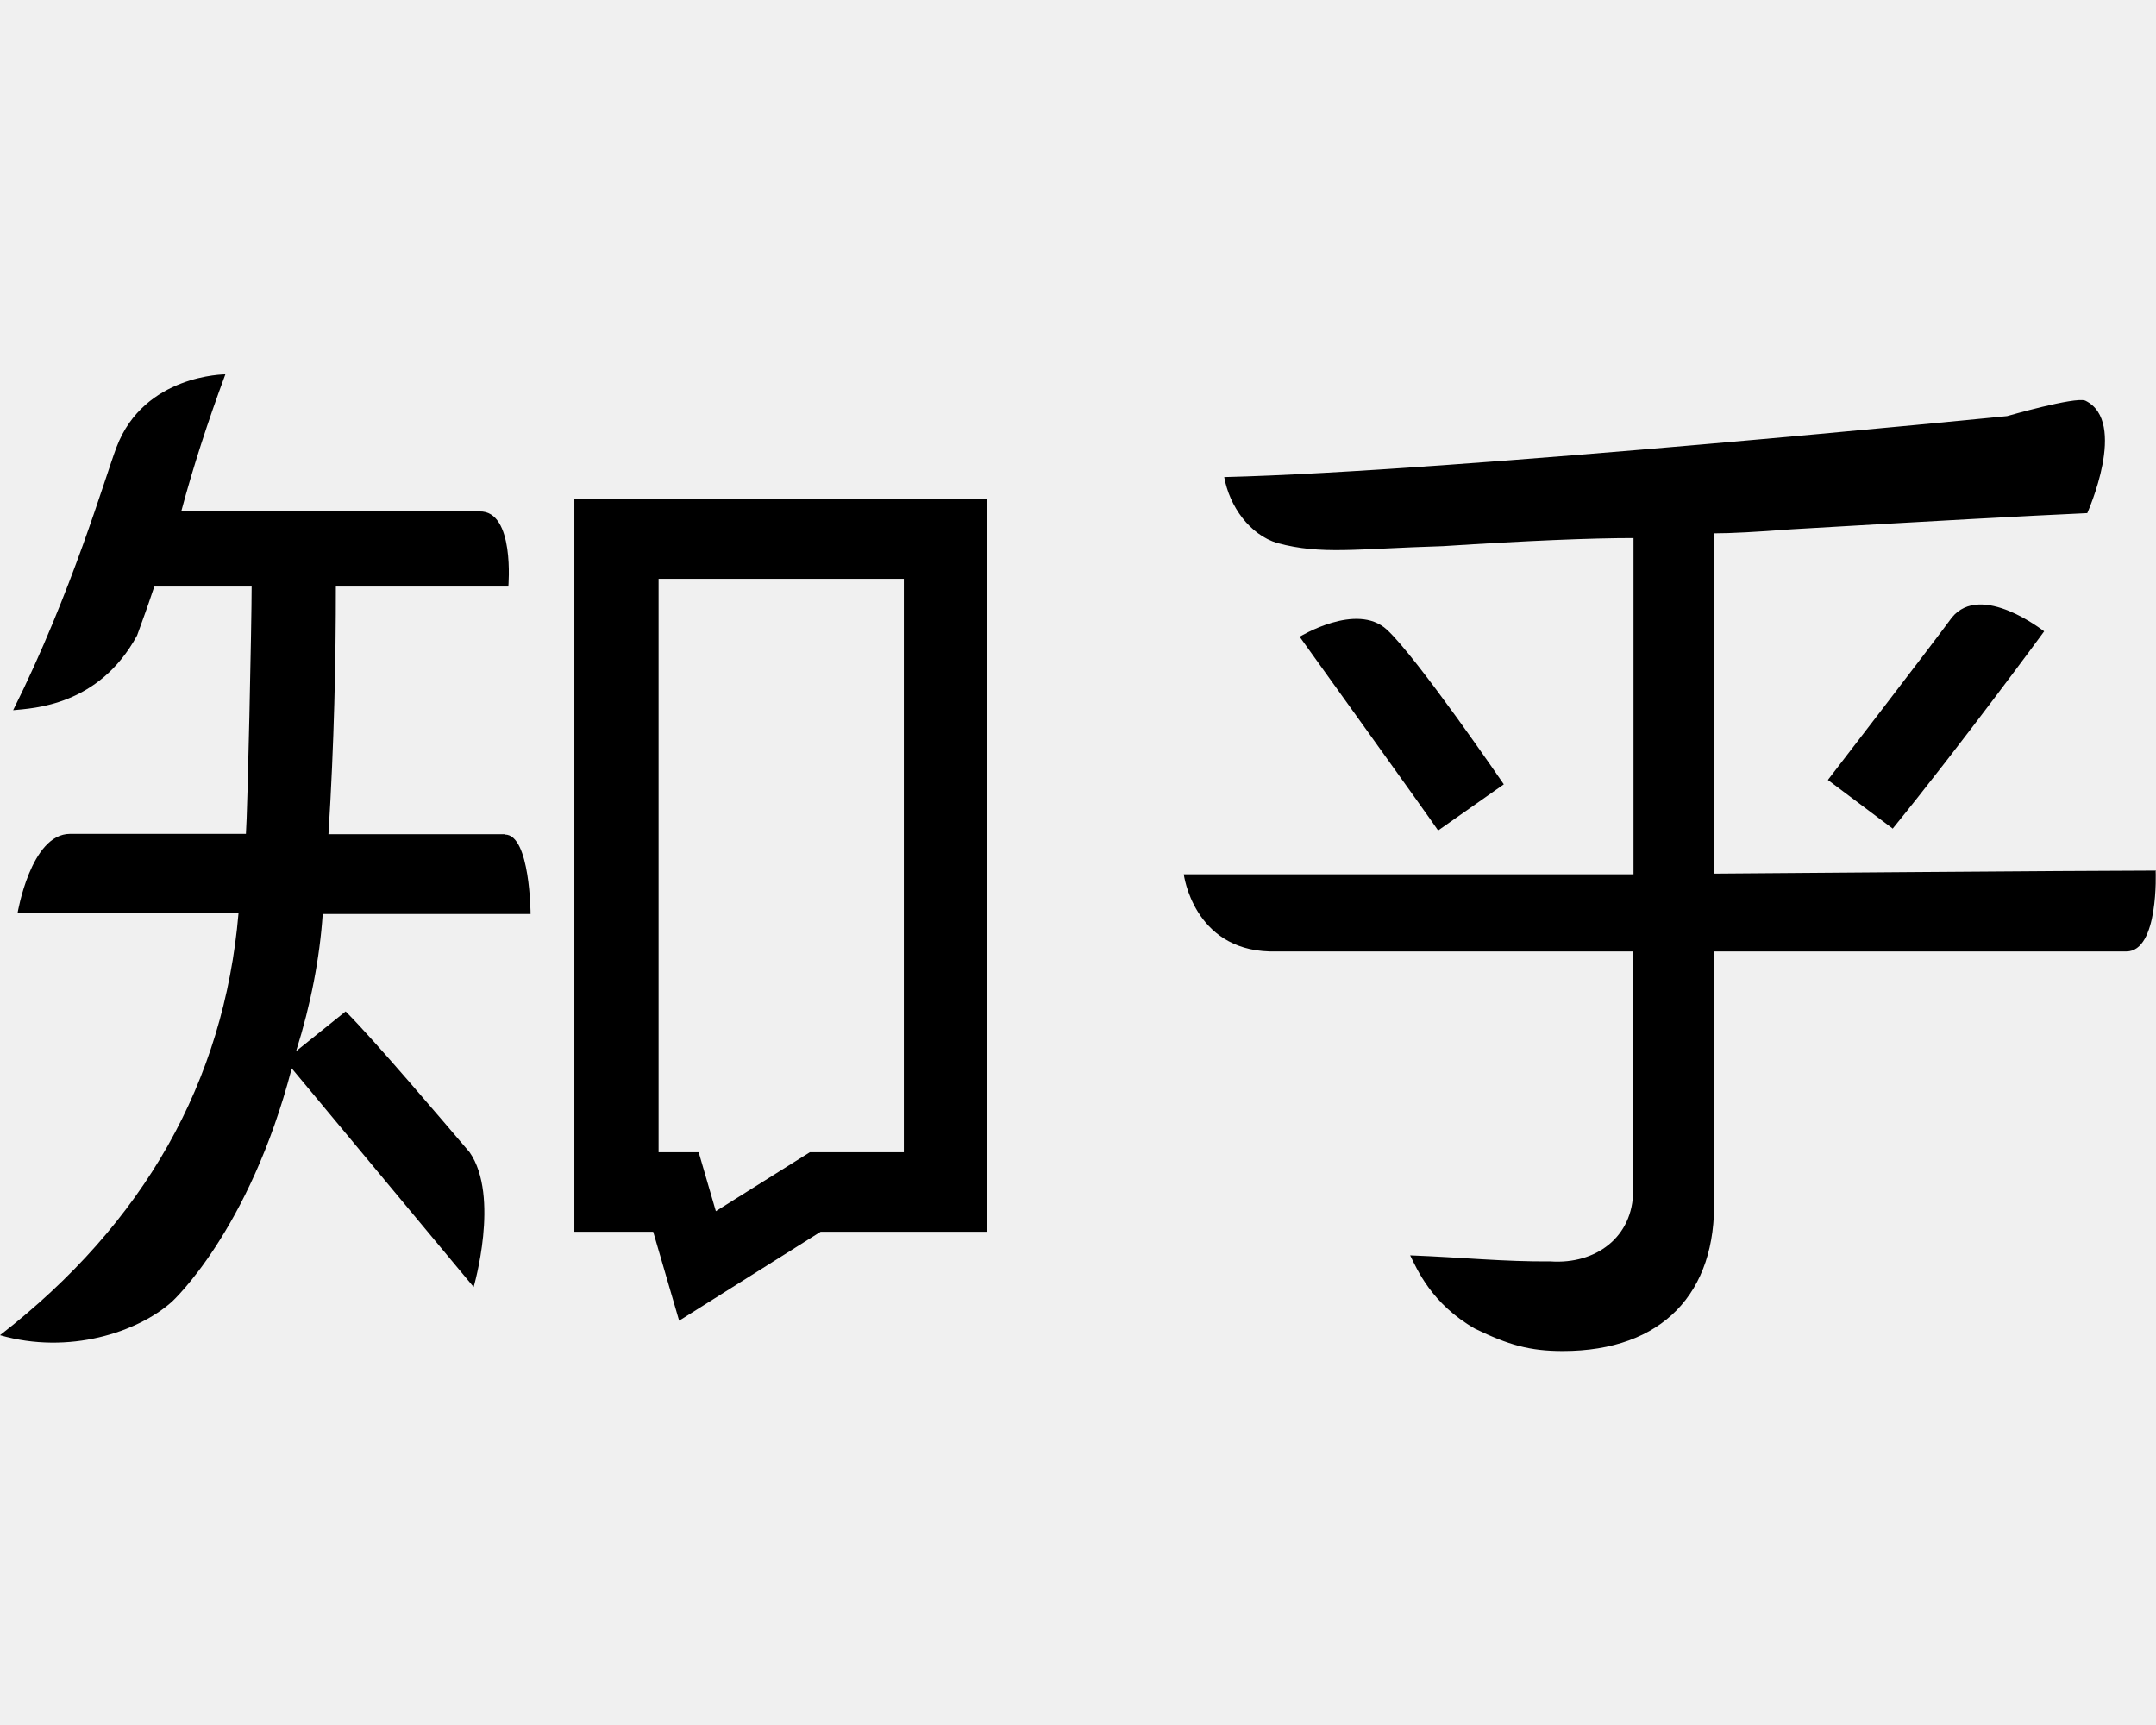
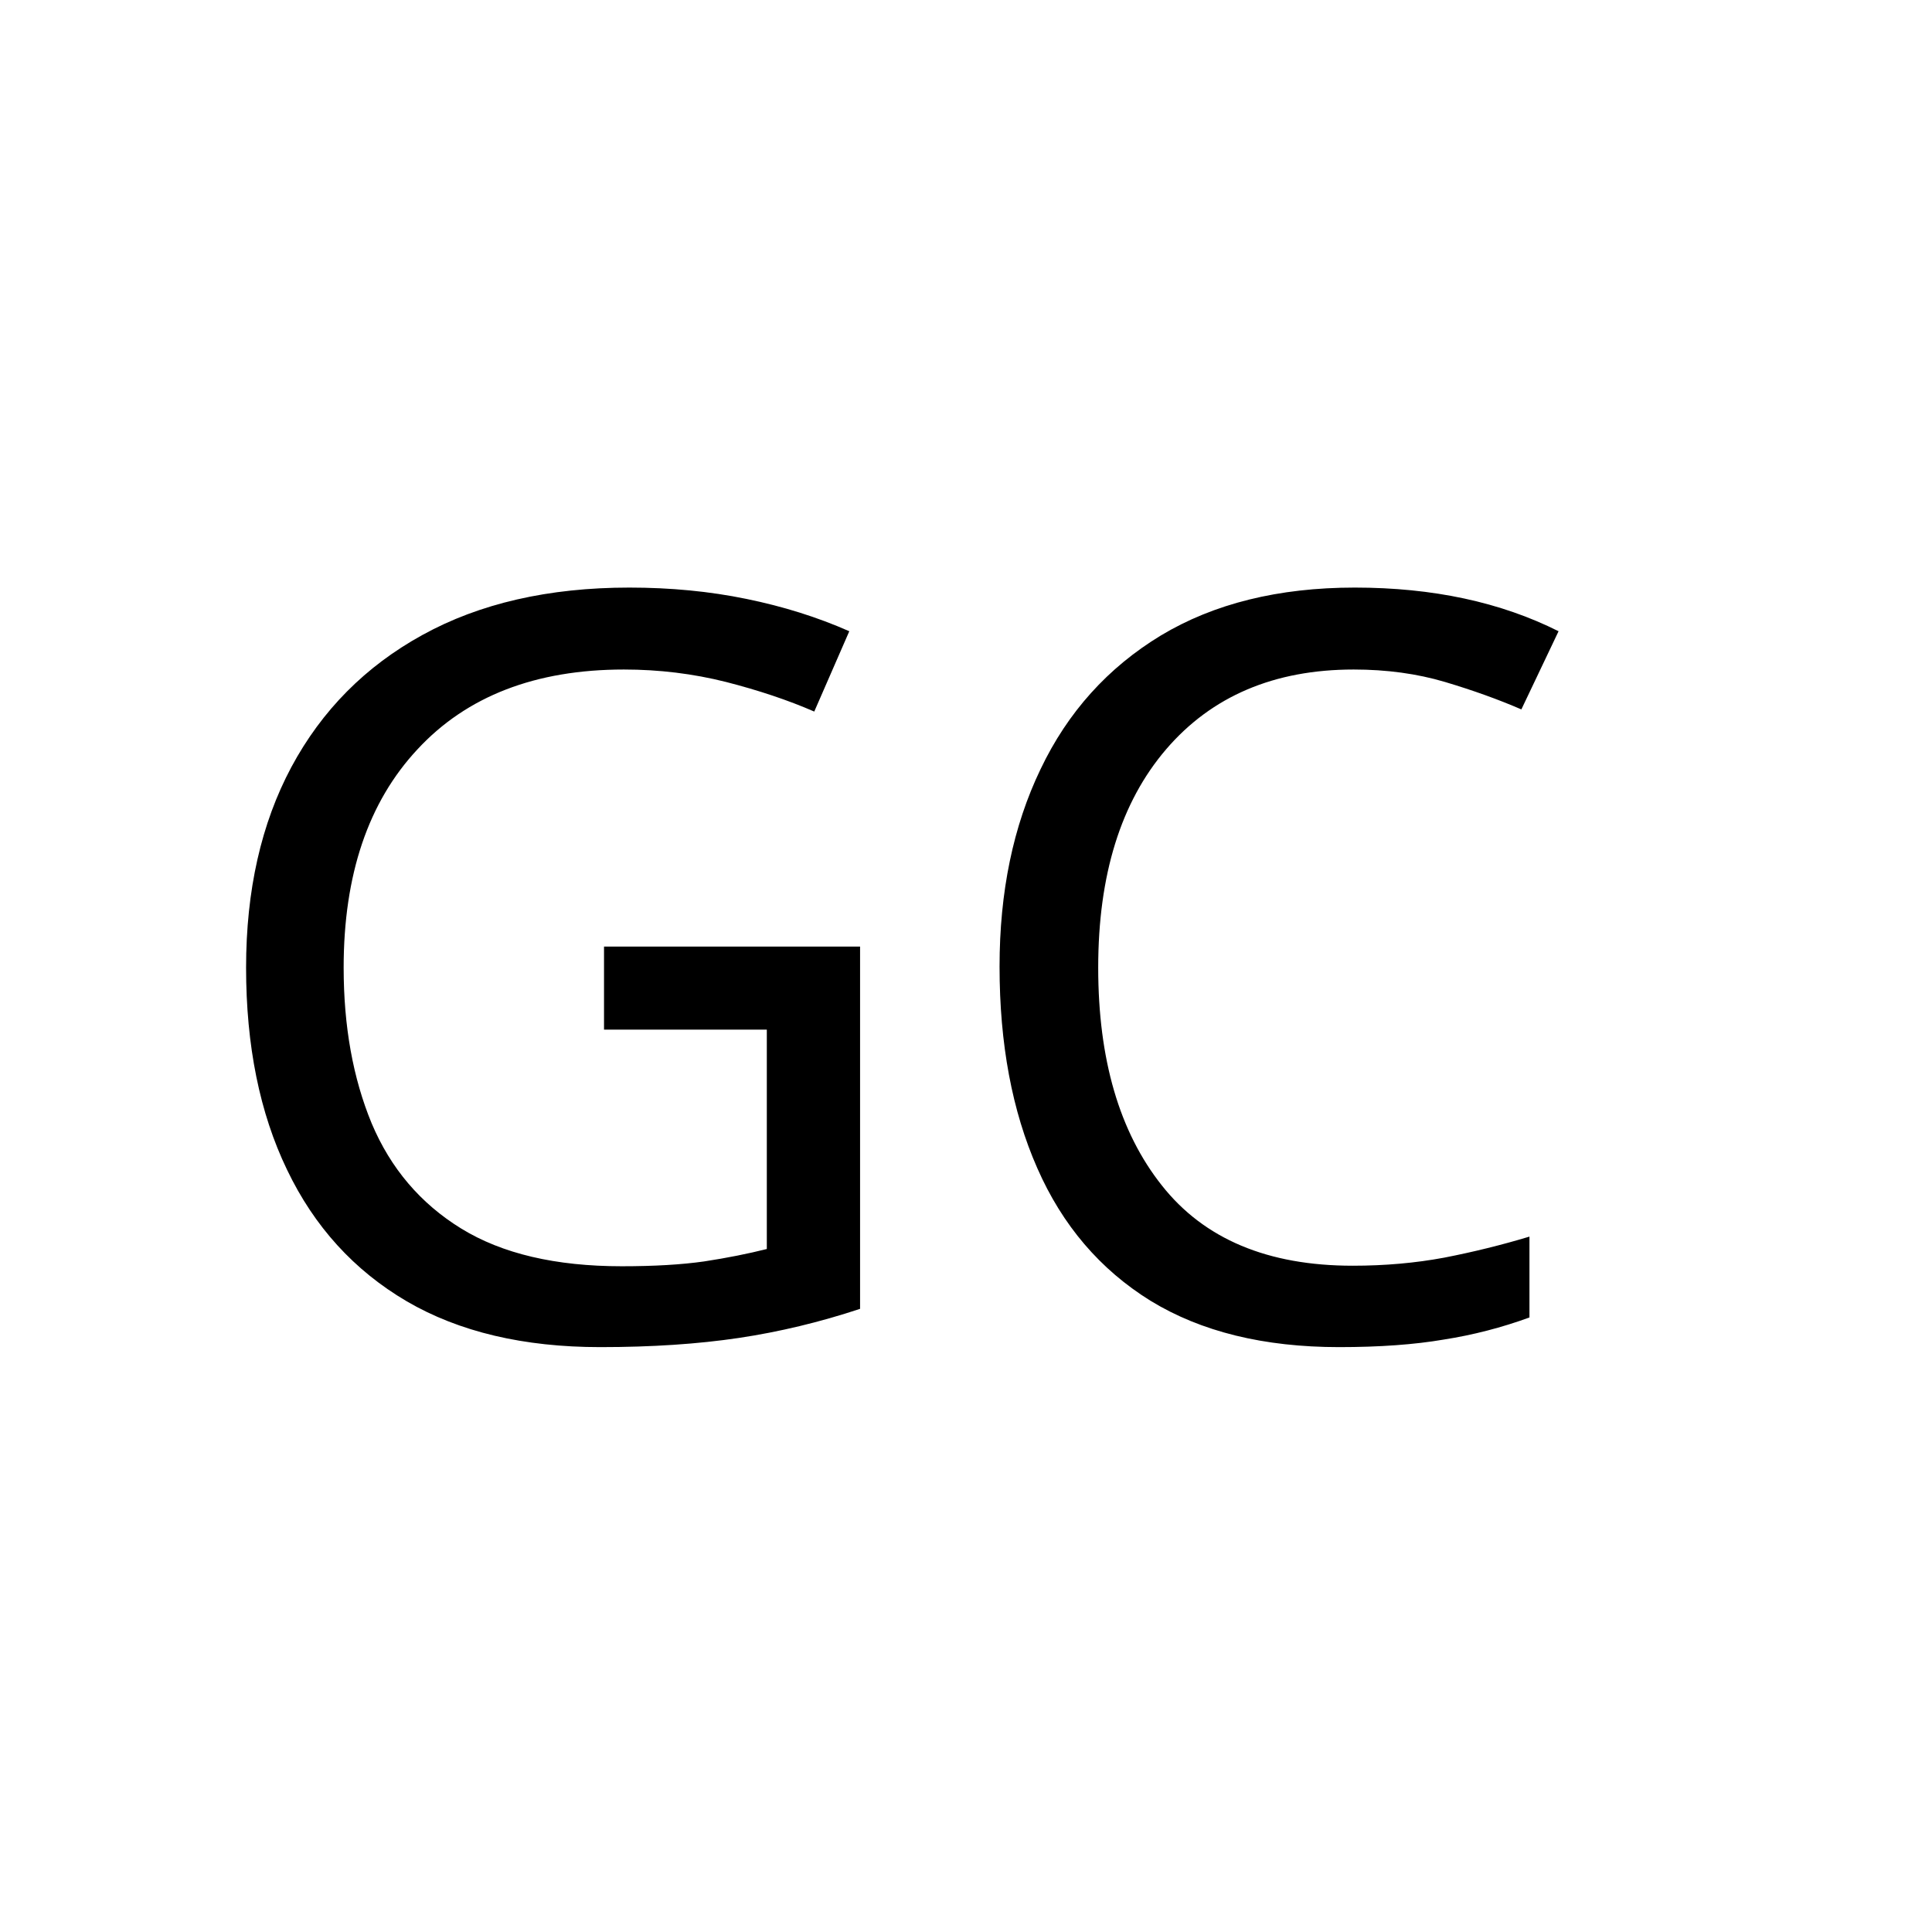
- <svg xmlns="http://www.w3.org/2000/svg" viewBox="0 0 640 512">
-   <path d="M170.5 148.1v217.5l23.4 0 7.7 26.4 42-26.4h49.5V148.1H170.5zm97.8 193.9h-27.9l-27.9 17.5-5.1-17.5-11.9 0V171.8h72.8v170.3zm-118.5-94.4H97.5c1.7-27.1 2.2-51.6 2.2-73.5h51.2s2-22.6-8.6-22.3h-88.5c3.5-13.1 7.9-26.7 13.1-40.7 0 0-24.1 0-32.3 21.6-3.4 8.9-13.2 43.1-30.7 78.1 5.9-.6 25.4-1.2 36.8-22.2 2.1-5.9 2.5-6.7 5.1-14.5h28.9c0 10.5-1.2 66.9-1.7 73.4H20.8c-11.7 0-15.6 23.6-15.6 23.6h65.6C66.5 321.1 42.8 363.1 0 396.3c20.5 5.9 40.9-.9 51-9.9 0 0 23-20.9 35.6-69.3l54 64.9s7.9-26.9-1.2-40c-7.6-8.9-28.1-33.1-36.8-41.8L87.9 312c4.4-14 7-27.6 7.9-40.7h61.7s-.1-23.6-7.6-23.6v0zm412-1.6c20.8-25.6 45-58.6 45-58.6s-18.7-14.8-27.4-4.1c-6 8.2-36.8 48.2-36.8 48.2l19.2 14.4zm-150.1-59.1c-9-8.3-25.9 2.1-25.9 2.1s39.5 55 41.1 57.5l19.5-13.7s-25.7-37.6-34.7-45.9h0zM640 258.4c-19.8 0-130.9 .9-131.1 .9v-101c4.8 0 12.4-.4 22.9-1.2 40.9-2.4 70.1-4 87.8-4.8 0 0 12.2-27.2-.6-33.4-3.1-1.2-23.2 4.6-23.2 4.6s-165.2 16.5-232.4 18.1c1.6 8.8 7.6 17.1 15.8 19.6 13.3 3.5 22.7 1.7 49.2 .9 24.8-1.6 43.7-2.4 56.5-2.4v99.8H351.4s2.8 22.3 25.5 22.9h107.9v70.9c0 14-11.2 22-24.5 21.1-14.1 .1-26.1-1.2-41.7-1.8 2 4 6.3 14.4 19.3 21.8 9.9 4.8 16.2 6.6 26 6.6 29.6 0 45.7-17.3 44.9-45.3v-73.3h122.4c9.7 0 8.7-23.8 8.7-23.8l0 0z" />
+ <svg xmlns="http://www.w3.org/2000/svg" width="56" height="56">
+   <g>
+     <rect fill="#fff" id="canvas_background" height="58" width="58" y="-1" x="-1" />
+     <g display="none" overflow="visible" y="0" x="0" height="100%" width="100%" id="canvasGrid">
+       <rect fill="url(#gridpattern)" stroke-width="0" y="0" x="0" height="100%" width="100%" />
+     </g>
+   </g>
+   <g>
+     <path stroke="currentColor" id="svg_2" d="M170.5 148.1v217.5l23.4 0 7.7 26.4 42-26.4h49.5V148.1H170.5zm97.8 193.9h-27.9l-27.9 17.5-5.1-17.5-11.9 0V171.8h72.8v170.3zm-118.5-94.4H97.5c1.7-27.1 2.2-51.6 2.2-73.5h51.2s2-22.6-8.6-22.3h-88.5c3.5-13.1 7.9-26.7 13.1-40.7 0 0-24.1 0-32.3 21.6-3.4 8.9-13.2 43.1-30.7 78.1 5.9-.6 25.4-1.2 36.8-22.2 2.1-5.9 2.5-6.7 5.1-14.5h28.9c0 10.5-1.2 66.9-1.7 73.4H20.8c-11.7 0-15.6 23.6-15.6 23.6h65.6C66.5 321.1 42.8 363.1 0 396.3c20.5 5.9 40.9-.9 51-9.9 0 0 23-20.9 35.6-69.3l54 64.9s7.9-26.9-1.2-40c-7.6-8.9-28.1-33.1-36.8-41.8L87.9 312c4.4-14 7-27.6 7.9-40.7h61.7s-.1-23.6-7.6-23.6v0zm412-1.6c20.8-25.6 45-58.6 45-58.6s-18.7-14.8-27.4-4.1c-6 8.2-36.8 48.2-36.8 48.2l19.2 14.4zm-150.1-59.1c-9-8.3-25.9 2.1-25.9 2.1s39.5 55 41.1 57.5l19.5-13.7s-25.7-37.6-34.7-45.9h0zM640 258.4c-19.8 0-130.9 .9-131.1 .9v-101c4.8 0 12.4-.4 22.9-1.2 40.9-2.4 70.1-4 87.8-4.8 0 0 12.2-27.2-.6-33.4-3.1-1.2-23.2 4.6-23.2 4.6s-165.2 16.5-232.4 18.1c1.6 8.8 7.6 17.1 15.8 19.6 13.3 3.5 22.7 1.7 49.2 .9 24.8-1.6 43.7-2.4 56.5-2.4v99.8H351.4s2.8 22.3 25.5 22.9h107.9v70.9c0 14-11.2 22-24.5 21.1-14.1 .1-26.1-1.2-41.7-1.8 2 4 6.3 14.4 19.3 21.8 9.9 4.8 16.2 6.6 26 6.6 29.6 0 45.7-17.3 44.9-45.3v-73.3h122.4c9.7 0 8.7-23.8 8.7-23.8l0 0z" stroke-width="2" fill="currentColor" />
+     <text font-style="normal" font-weight="normal" xml:space="preserve" text-anchor="start" font-family="'Montserrat Black'" font-size="30" id="svg_1" y="38.75" x="5.305" stroke-width="0" stroke="#000" fill="#000000">GC</text>
+   </g>
</svg>
